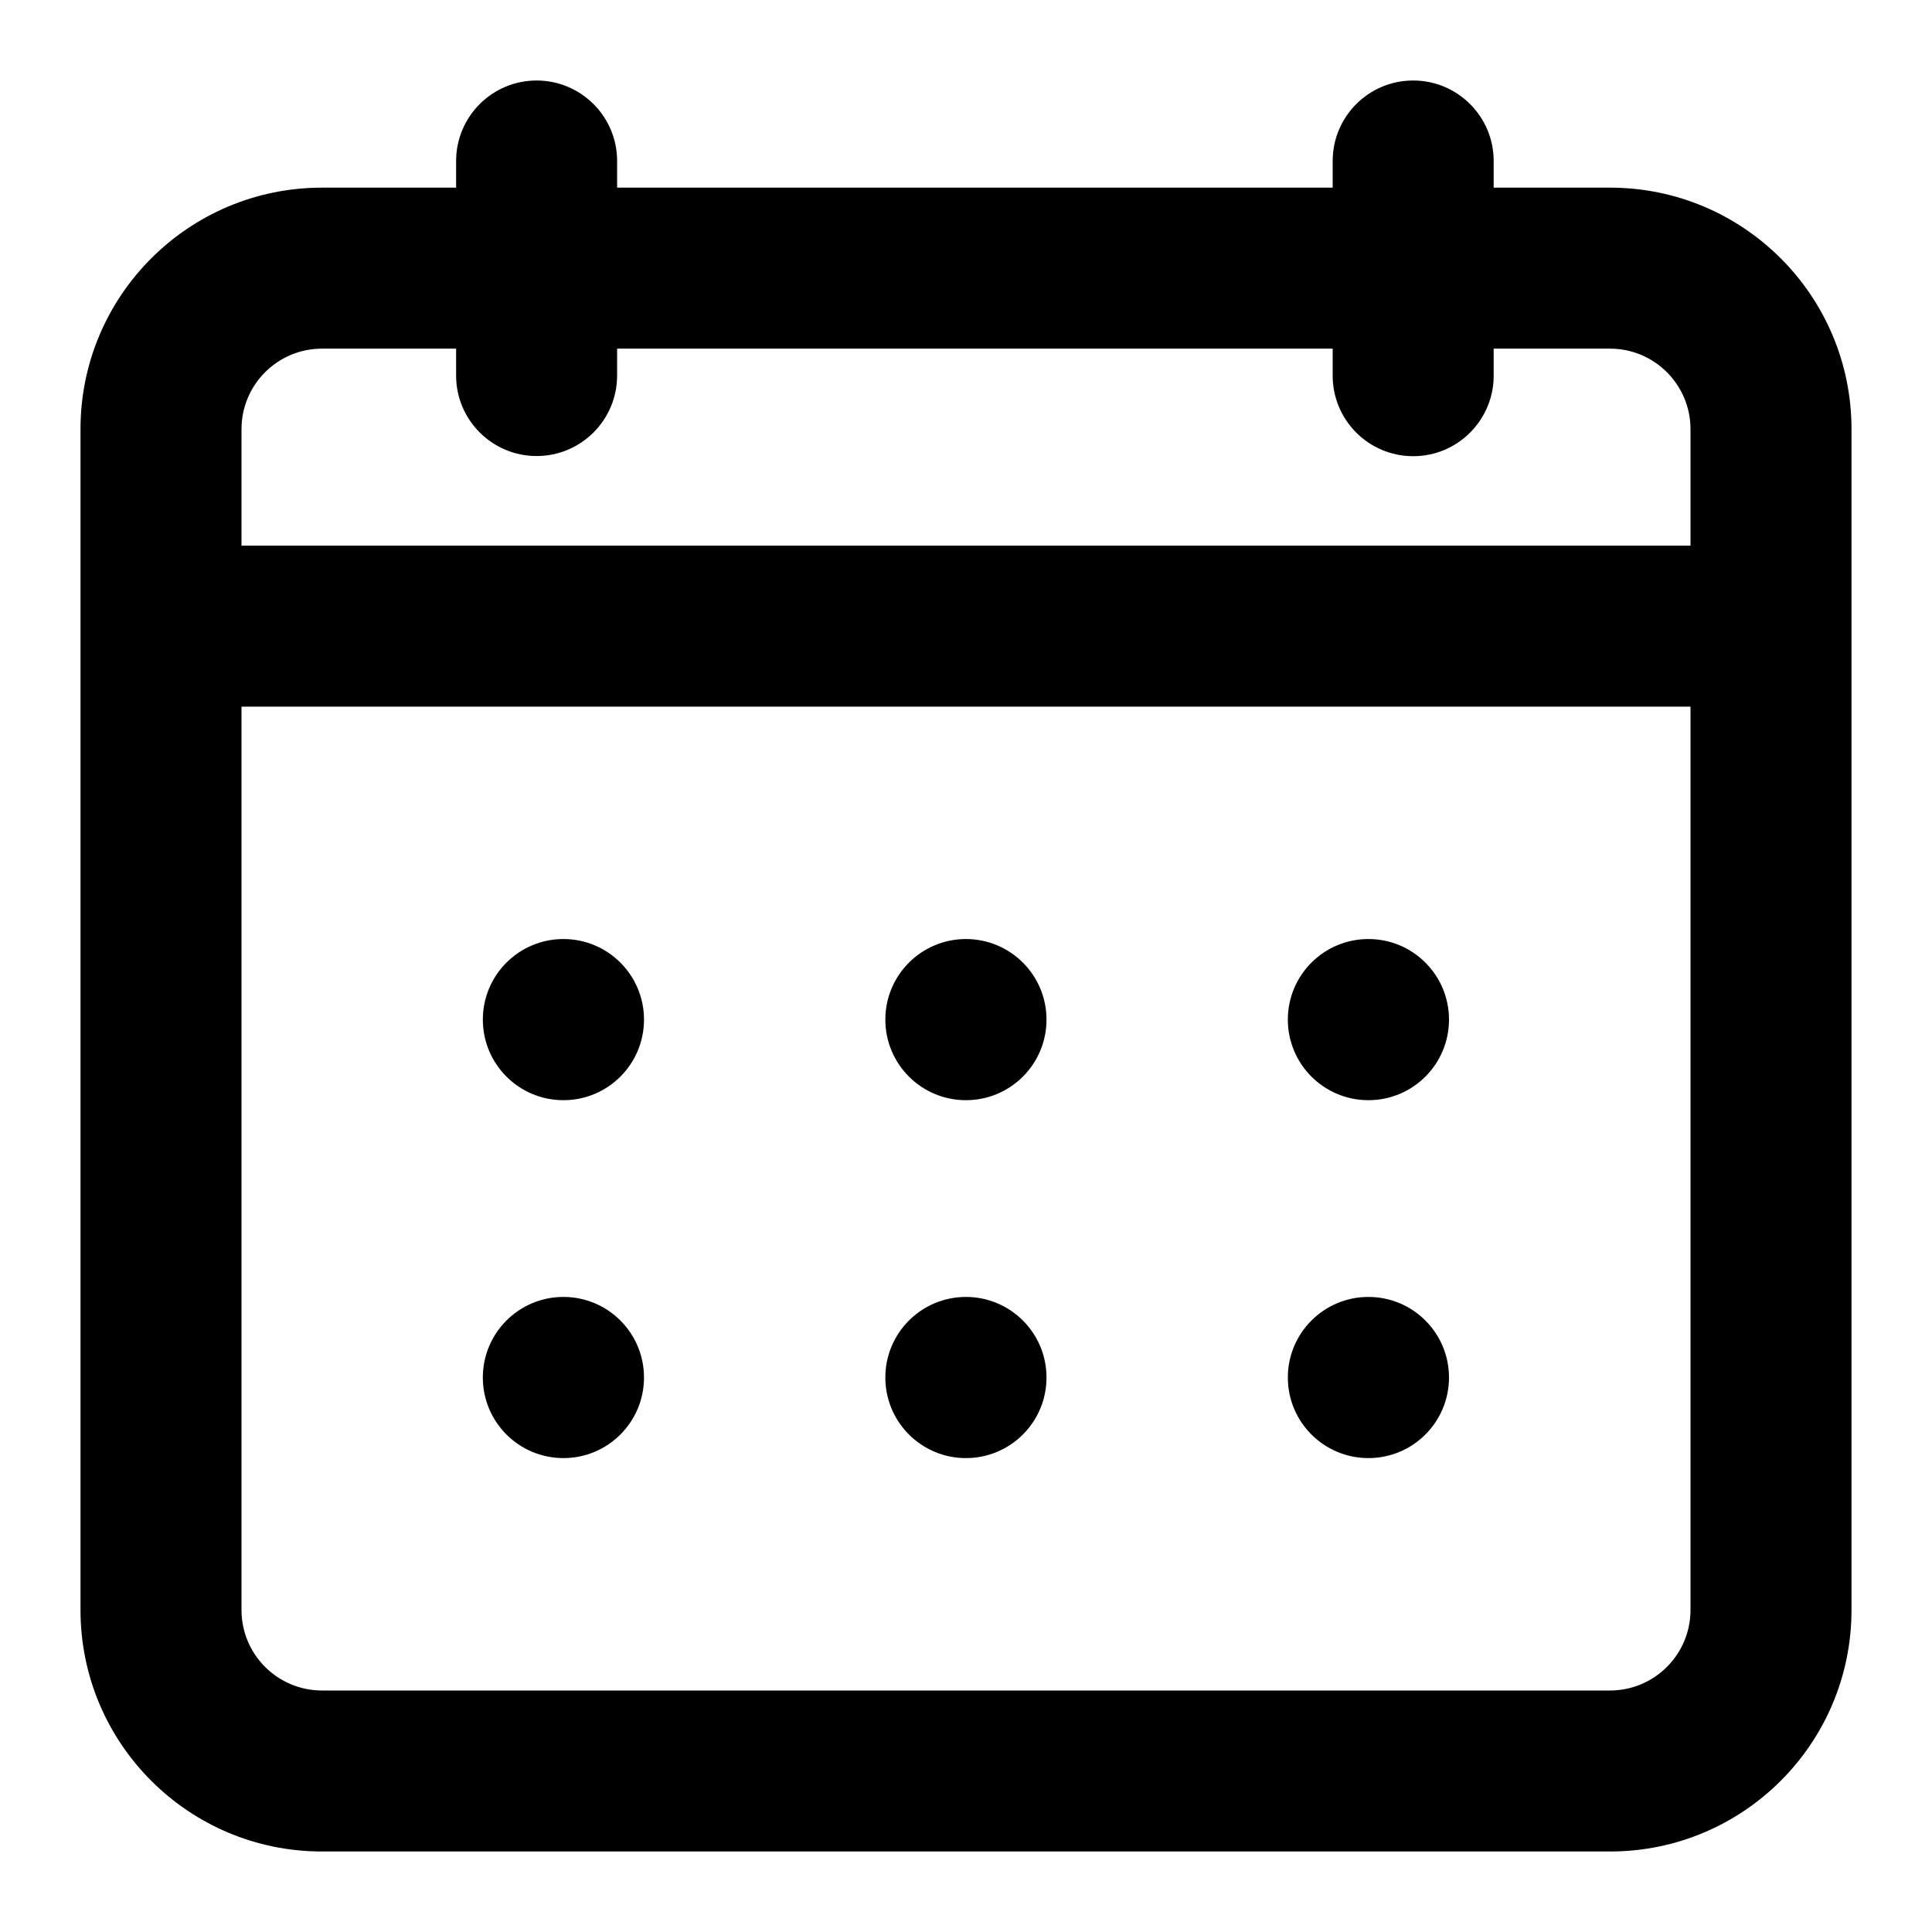
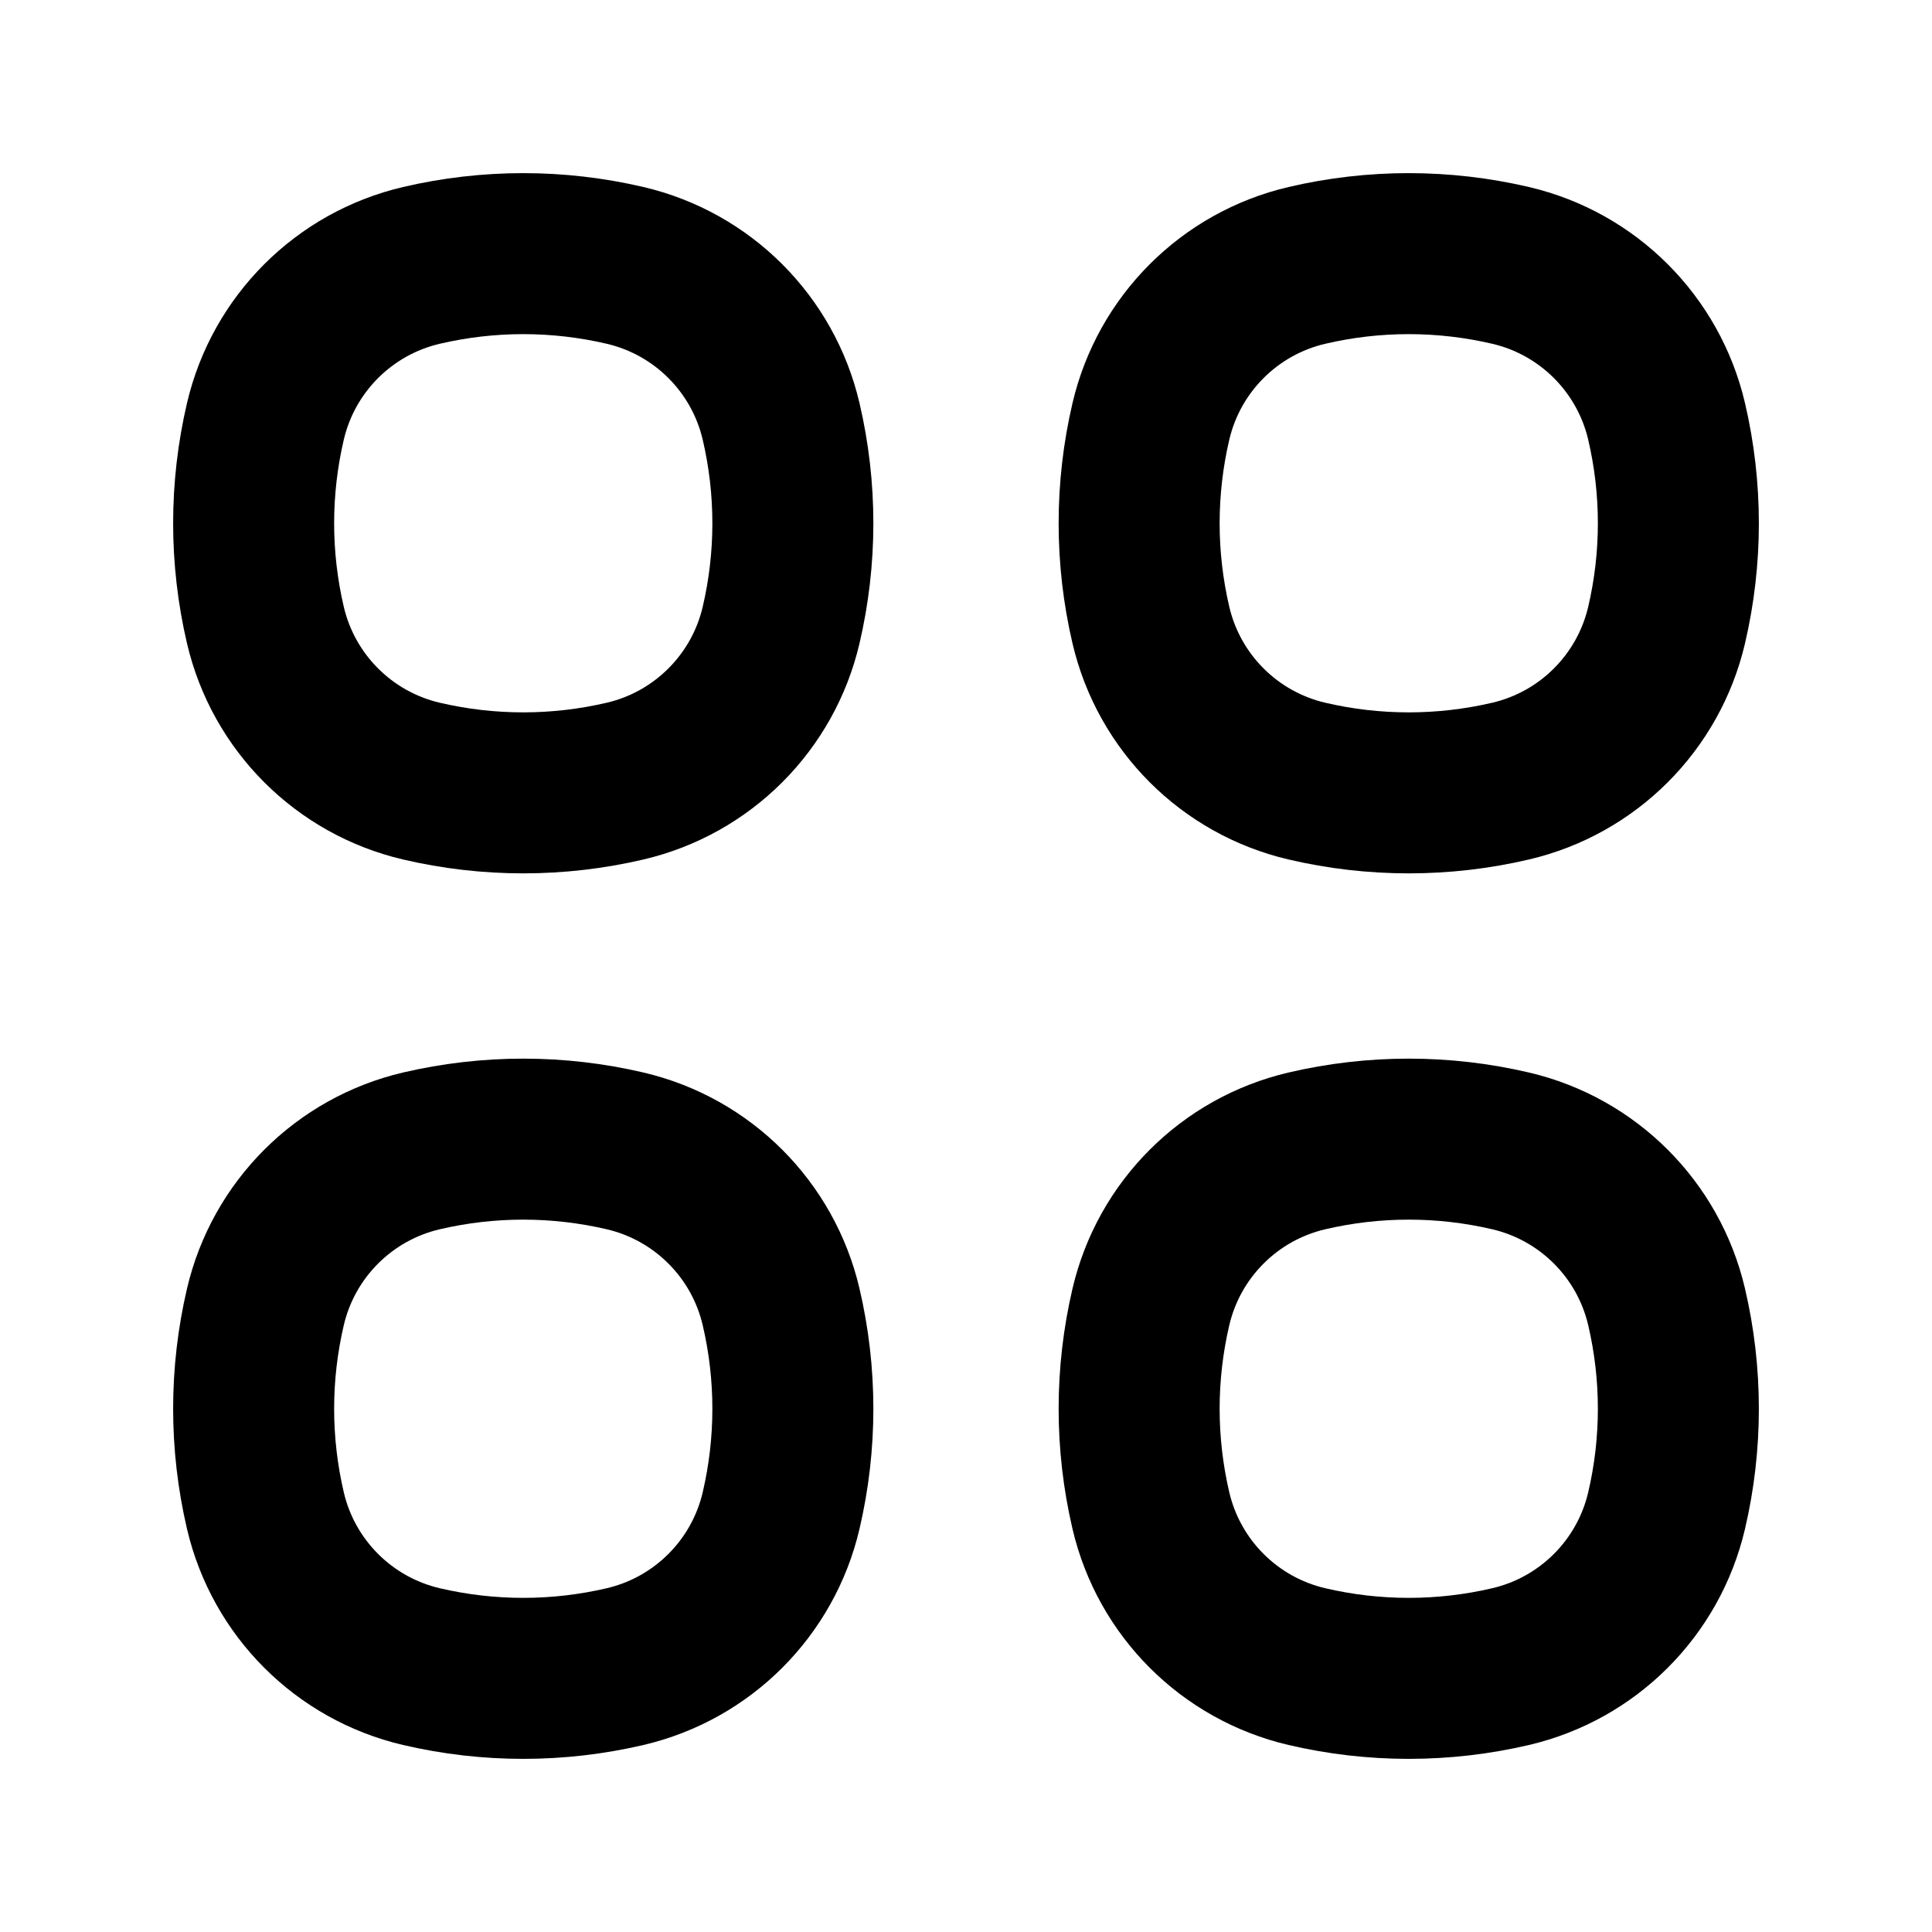
<svg xmlns="http://www.w3.org/2000/svg" width="24" height="24" viewBox="0 0 24 24" fill="none">
-   <path d="M21 8.778H3V20C3 20.552 3.448 21 4 21H20C20.552 21 21 20.552 21 20V8.778ZM21 5.331C21 4.779 20.552 4.331 20 4.331H4C3.448 4.331 3 4.779 3 5.331V6.778H21V5.331ZM23 20C23 21.657 21.657 23 20 23H4C2.343 23 1 21.657 1 20V5.331C1 3.674 2.343 2.331 4 2.331H20C21.657 2.331 23 3.674 23 5.331V20Z" fill="currentColor" />
-   <path d="M5.666 4.665V2C5.666 1.448 6.114 1 6.666 1C7.218 1 7.666 1.448 7.666 2V4.665C7.666 5.217 7.218 5.665 6.666 5.665C6.114 5.665 5.666 5.217 5.666 4.665Z" fill="currentColor" />
-   <path d="M16.555 4.667V2C16.555 1.448 17.002 1 17.555 1C18.107 1 18.555 1.448 18.555 2V4.667C18.555 5.219 18.107 5.667 17.555 5.667C17.002 5.667 16.555 5.219 16.555 4.667Z" fill="currentColor" />
-   <path d="M11.999 13.667C12.552 13.667 13 13.219 13 12.666C13 12.113 12.552 11.665 11.999 11.665C11.446 11.665 10.998 12.113 10.998 12.666C10.998 13.219 11.446 13.667 11.999 13.667Z" fill="currentColor" />
-   <path d="M11.999 18.113C12.552 18.113 13 17.665 13 17.112C13 16.559 12.552 16.111 11.999 16.111C11.446 16.111 10.998 16.559 10.998 17.112C10.998 17.665 11.446 18.113 11.999 18.113Z" fill="currentColor" />
-   <path d="M16.999 13.667C17.552 13.667 18 13.219 18 12.666C18 12.113 17.552 11.665 16.999 11.665C16.446 11.665 15.998 12.113 15.998 12.666C15.998 13.219 16.446 13.667 16.999 13.667Z" fill="currentColor" />
-   <path d="M16.999 18.113C17.552 18.113 18 17.665 18 17.112C18 16.559 17.552 16.111 16.999 16.111C16.446 16.111 15.998 16.559 15.998 17.112C15.998 17.665 16.446 18.113 16.999 18.113Z" fill="currentColor" />
-   <path d="M6.999 13.667C7.552 13.667 8 13.219 8 12.666C8 12.113 7.552 11.665 6.999 11.665C6.446 11.665 5.998 12.113 5.998 12.666C5.998 13.219 6.446 13.667 6.999 13.667Z" fill="currentColor" />
-   <path d="M6.999 18.113C7.552 18.113 8 17.665 8 17.112C8 16.559 7.552 16.111 6.999 16.111C6.446 16.111 5.998 16.559 5.998 17.112C5.998 17.665 6.446 18.113 6.999 18.113Z" fill="currentColor" />
+   <path d="M3.297 5.234C3.522 4.273 4.273 3.522 5.234 3.297C6.067 3.102 6.933 3.102 7.766 3.297C8.727 3.522 9.478 4.273 9.703 5.234C9.898 6.067 9.898 6.933 9.703 7.766C9.478 8.727 8.727 9.478 7.766 9.703C6.933 9.898 6.067 9.898 5.234 9.703C4.273 9.478 3.522 8.727 3.297 7.766C3.102 6.933 3.102 6.067 3.297 5.234Z" stroke="currentColor" stroke-width="2" />
+   <path d="M3.297 16.234C3.522 15.273 4.273 14.522 5.234 14.297C6.067 14.102 6.933 14.102 7.766 14.297C8.727 14.522 9.478 15.273 9.703 16.234C9.898 17.067 9.898 17.933 9.703 18.766C9.478 19.727 8.727 20.478 7.766 20.703C6.933 20.898 6.067 20.898 5.234 20.703C4.273 20.478 3.522 19.727 3.297 18.766C3.102 17.933 3.102 17.067 3.297 16.234Z" stroke="currentColor" stroke-width="2" />
+   <path d="M14.297 5.234C14.522 4.273 15.273 3.522 16.234 3.297C17.067 3.102 17.933 3.102 18.766 3.297C19.727 3.522 20.478 4.273 20.703 5.234C20.898 6.067 20.898 6.933 20.703 7.766C20.478 8.727 19.727 9.478 18.766 9.703C17.933 9.898 17.067 9.898 16.234 9.703C15.273 9.478 14.522 8.727 14.297 7.766C14.102 6.933 14.102 6.067 14.297 5.234Z" stroke="currentColor" stroke-width="2" />
+   <path d="M14.297 16.234C14.522 15.273 15.273 14.522 16.234 14.297C17.067 14.102 17.933 14.102 18.766 14.297C19.727 14.522 20.478 15.273 20.703 16.234C20.898 17.067 20.898 17.933 20.703 18.766C20.478 19.727 19.727 20.478 18.766 20.703C17.933 20.898 17.067 20.898 16.234 20.703C15.273 20.478 14.522 19.727 14.297 18.766C14.102 17.933 14.102 17.067 14.297 16.234Z" stroke="currentColor" stroke-width="2" />
</svg>
